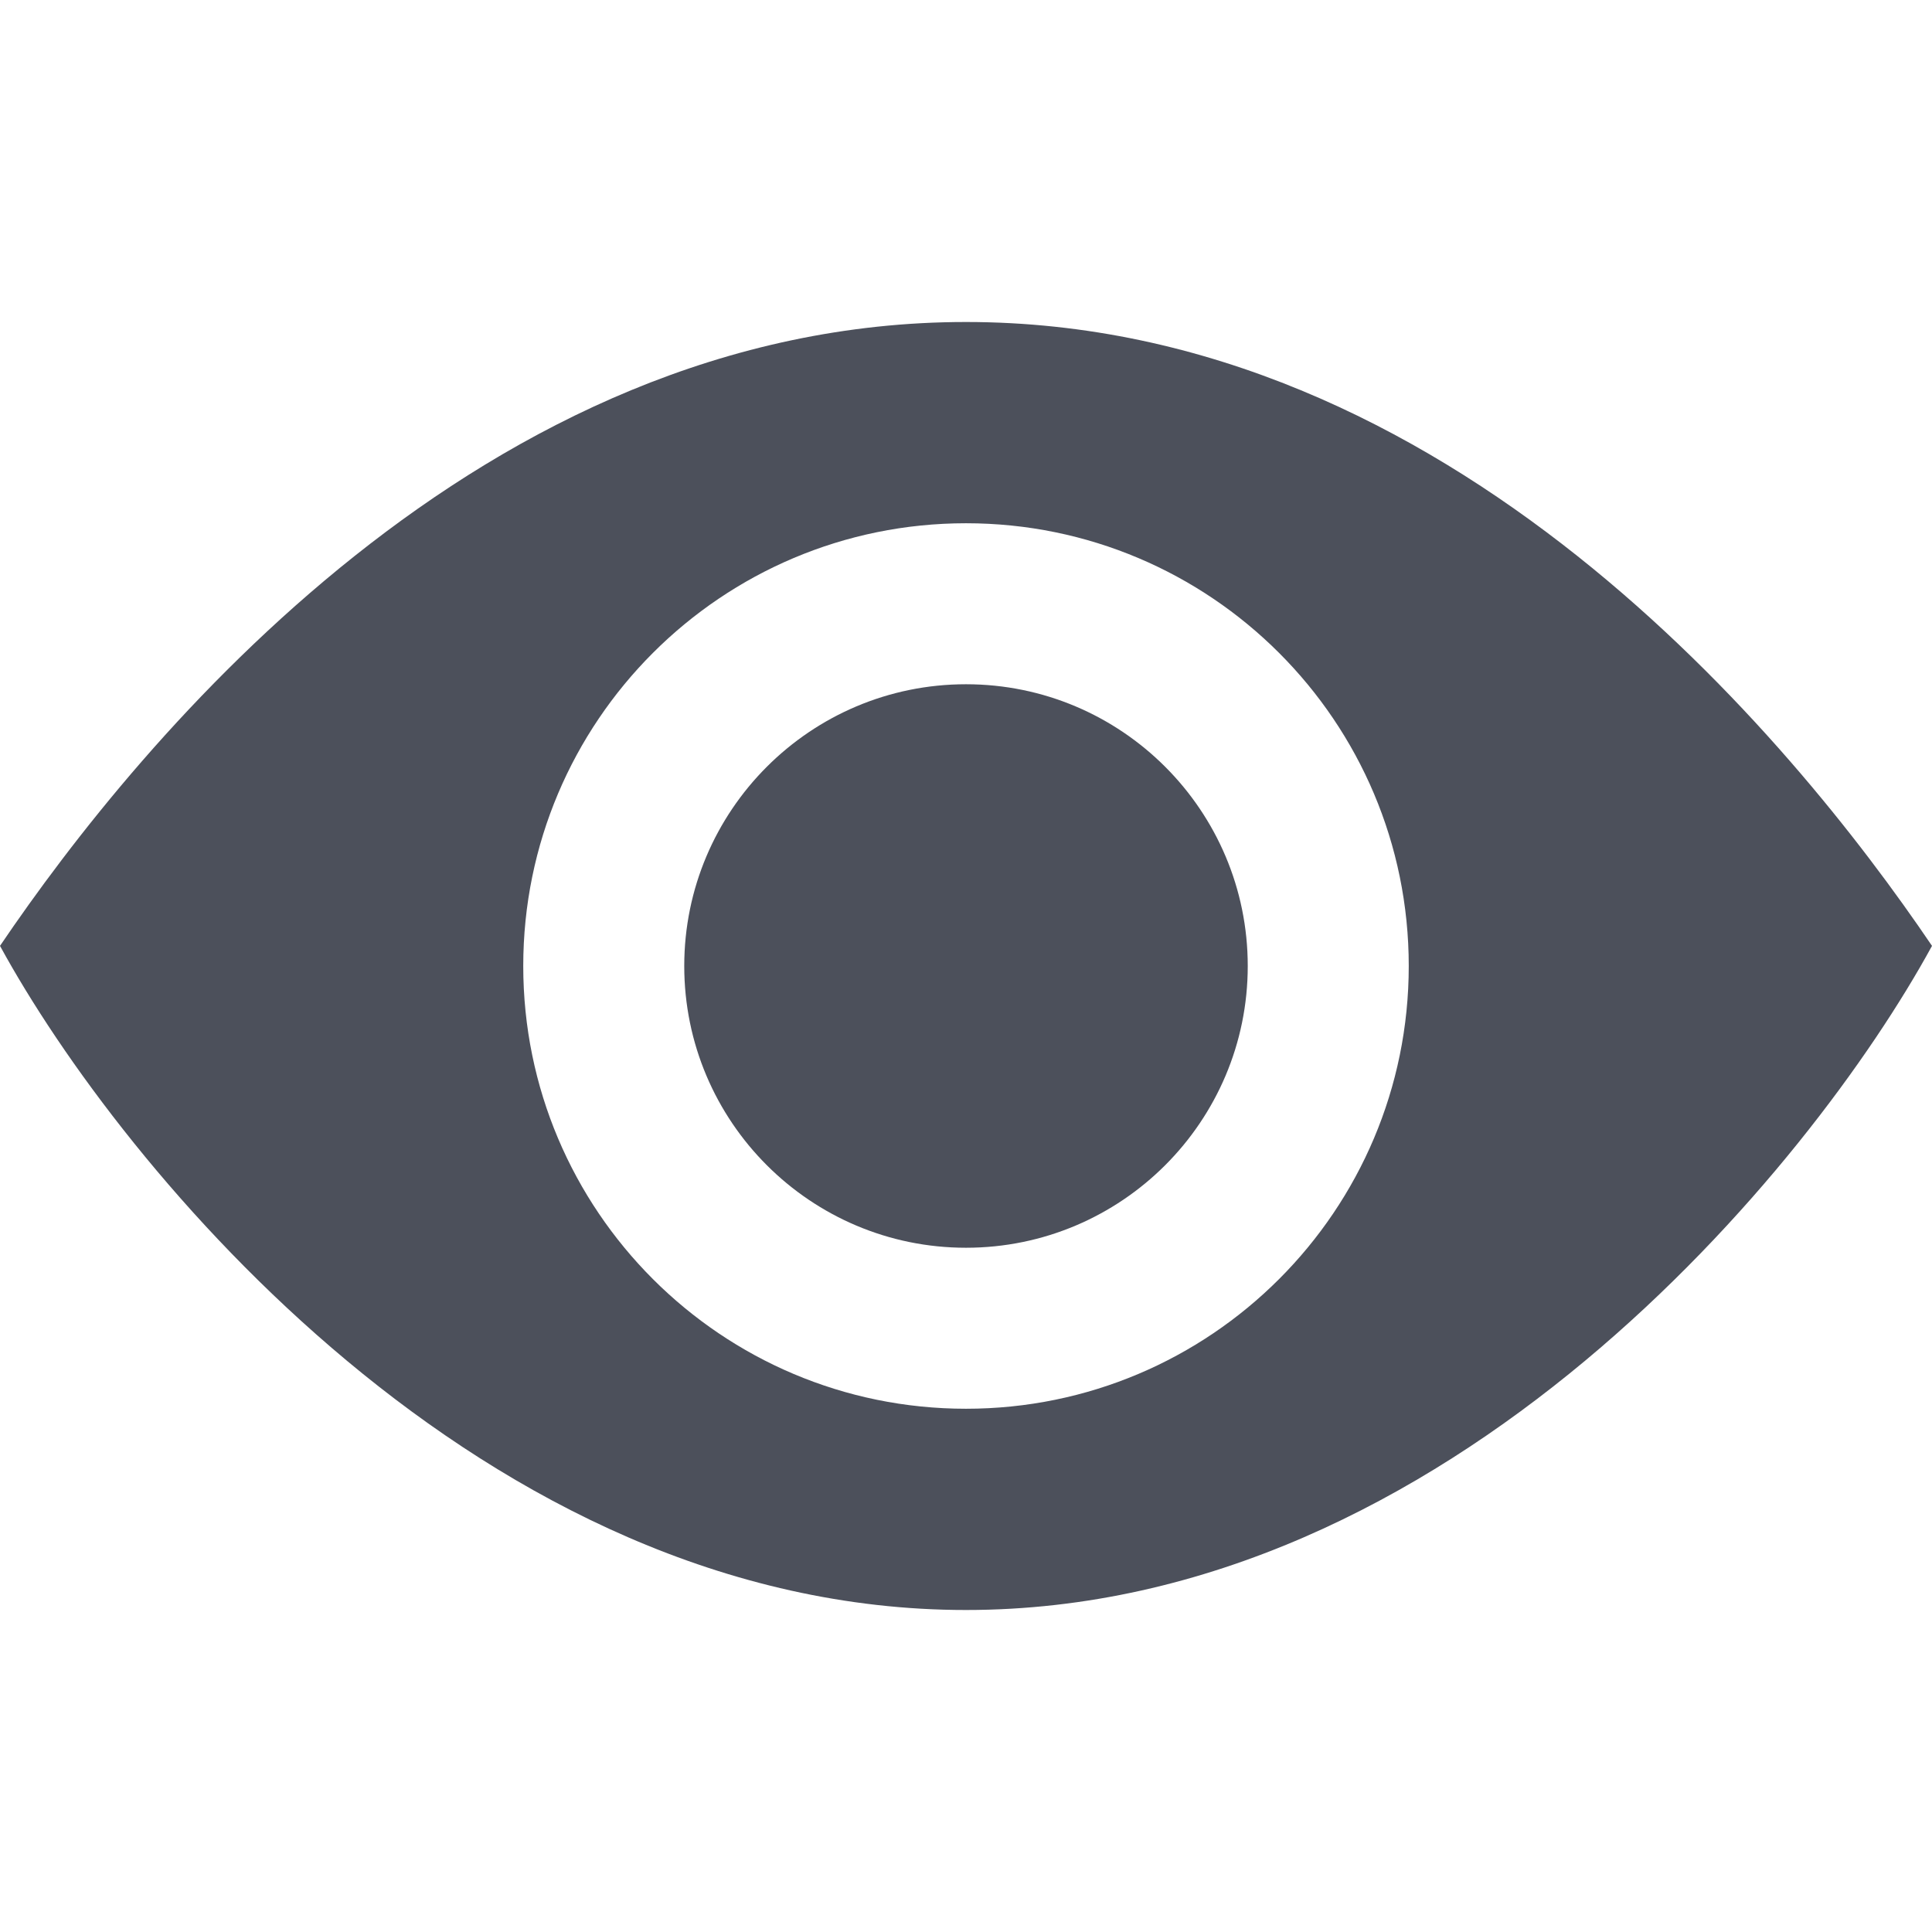
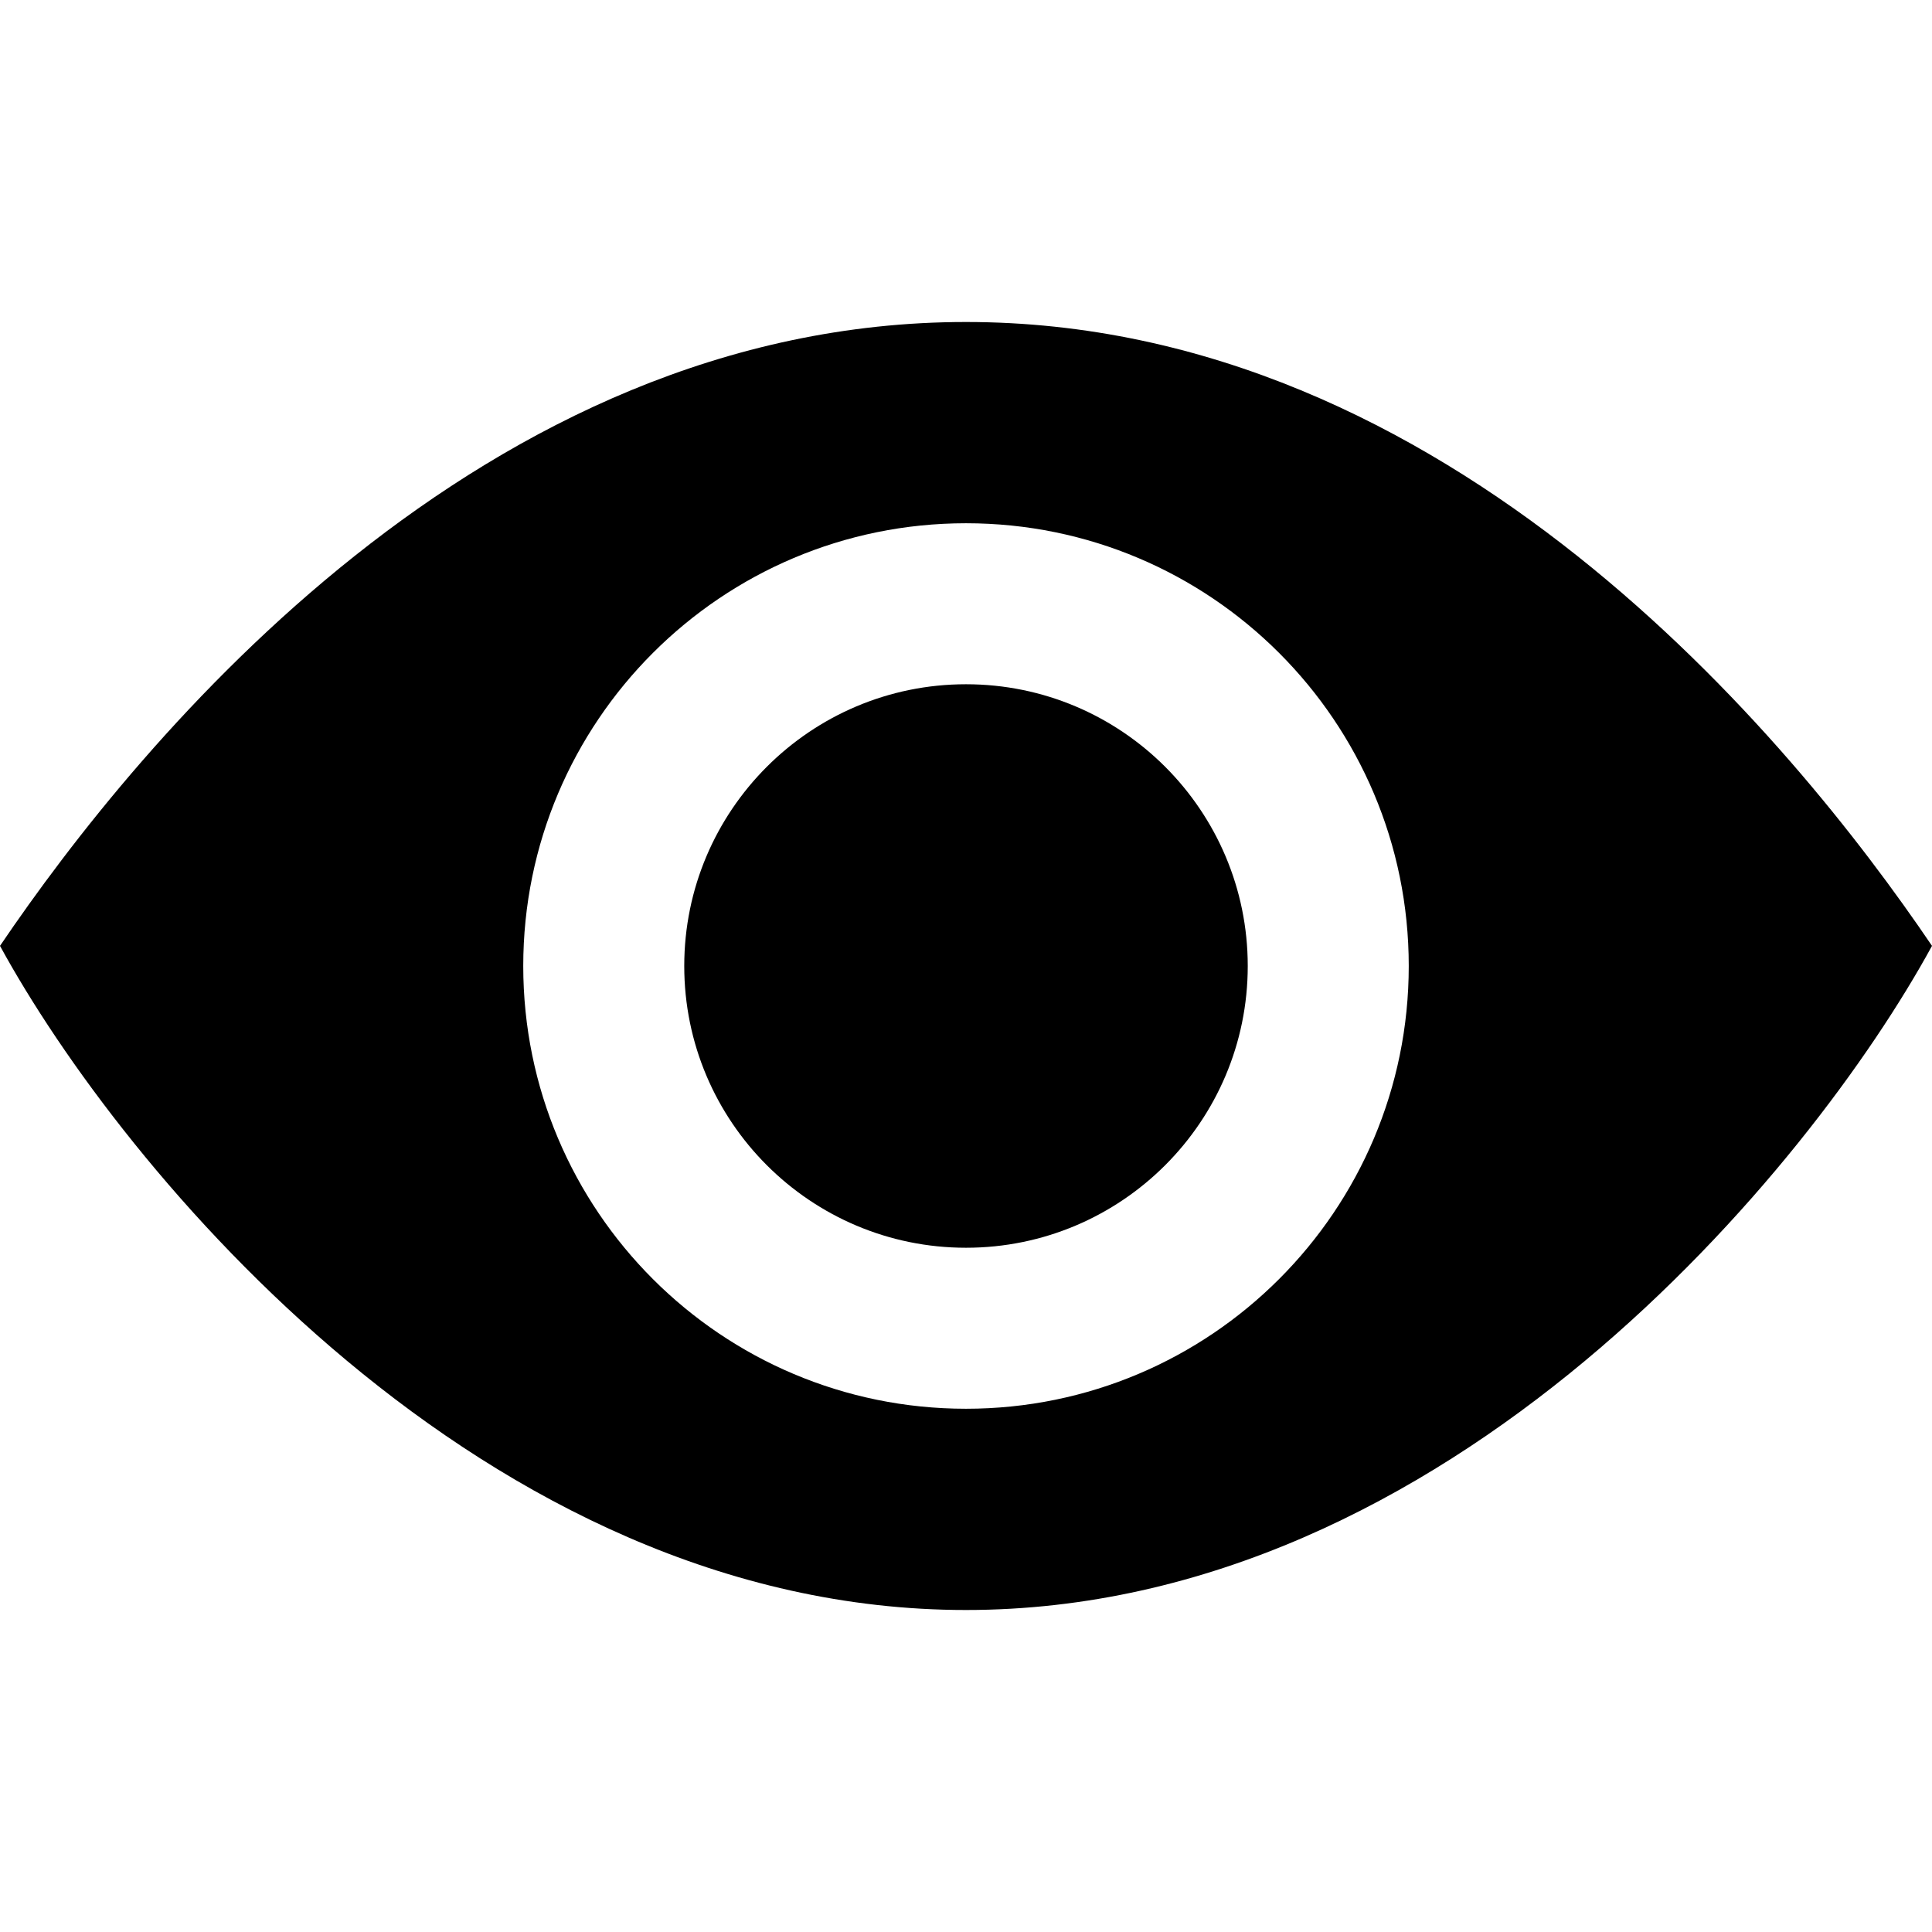
- <svg xmlns="http://www.w3.org/2000/svg" width="12" height="12" viewBox="0 0 12 12" fill="none">
-   <path d="M7.75 6C7.75 6.966 6.966 7.75 6 7.75C5.034 7.75 4.25 6.966 4.25 6C4.25 5.034 5.034 4.25 6 4.25C6.966 4.25 7.75 5.034 7.75 6Z" fill="#4C505B" />
-   <path fill-rule="evenodd" clip-rule="evenodd" d="M6 10C9 10 11.25 7.25 12 5.875C11.125 4.583 9 2 6 2C3 2 0.875 4.583 0 5.875C0.75 7.25 3 10 6 10ZM8.75 6C8.75 7.519 7.519 8.75 6 8.75C4.481 8.75 3.25 7.519 3.25 6C3.25 4.481 4.481 3.25 6 3.25C7.519 3.25 8.75 4.481 8.75 6Z" fill="#4C505B" />
+ <svg width="12" height="12" viewBox="0 0 12 12">
+   <path d="M7.75 6C7.75 6.966 6.966 7.75 6 7.75C5.034 7.75 4.25 6.966 4.25 6C4.25 5.034 5.034 4.25 6 4.25C6.966 4.25 7.75 5.034 7.75 6Z" />
+   <path fill-rule="evenodd" clip-rule="evenodd" d="M6 10C9 10 11.25 7.25 12 5.875C11.125 4.583 9 2 6 2C3 2 0.875 4.583 0 5.875C0.75 7.25 3 10 6 10ZM8.75 6C8.75 7.519 7.519 8.75 6 8.75C4.481 8.75 3.25 7.519 3.25 6C3.25 4.481 4.481 3.25 6 3.25C7.519 3.25 8.75 4.481 8.75 6Z" />
</svg>
